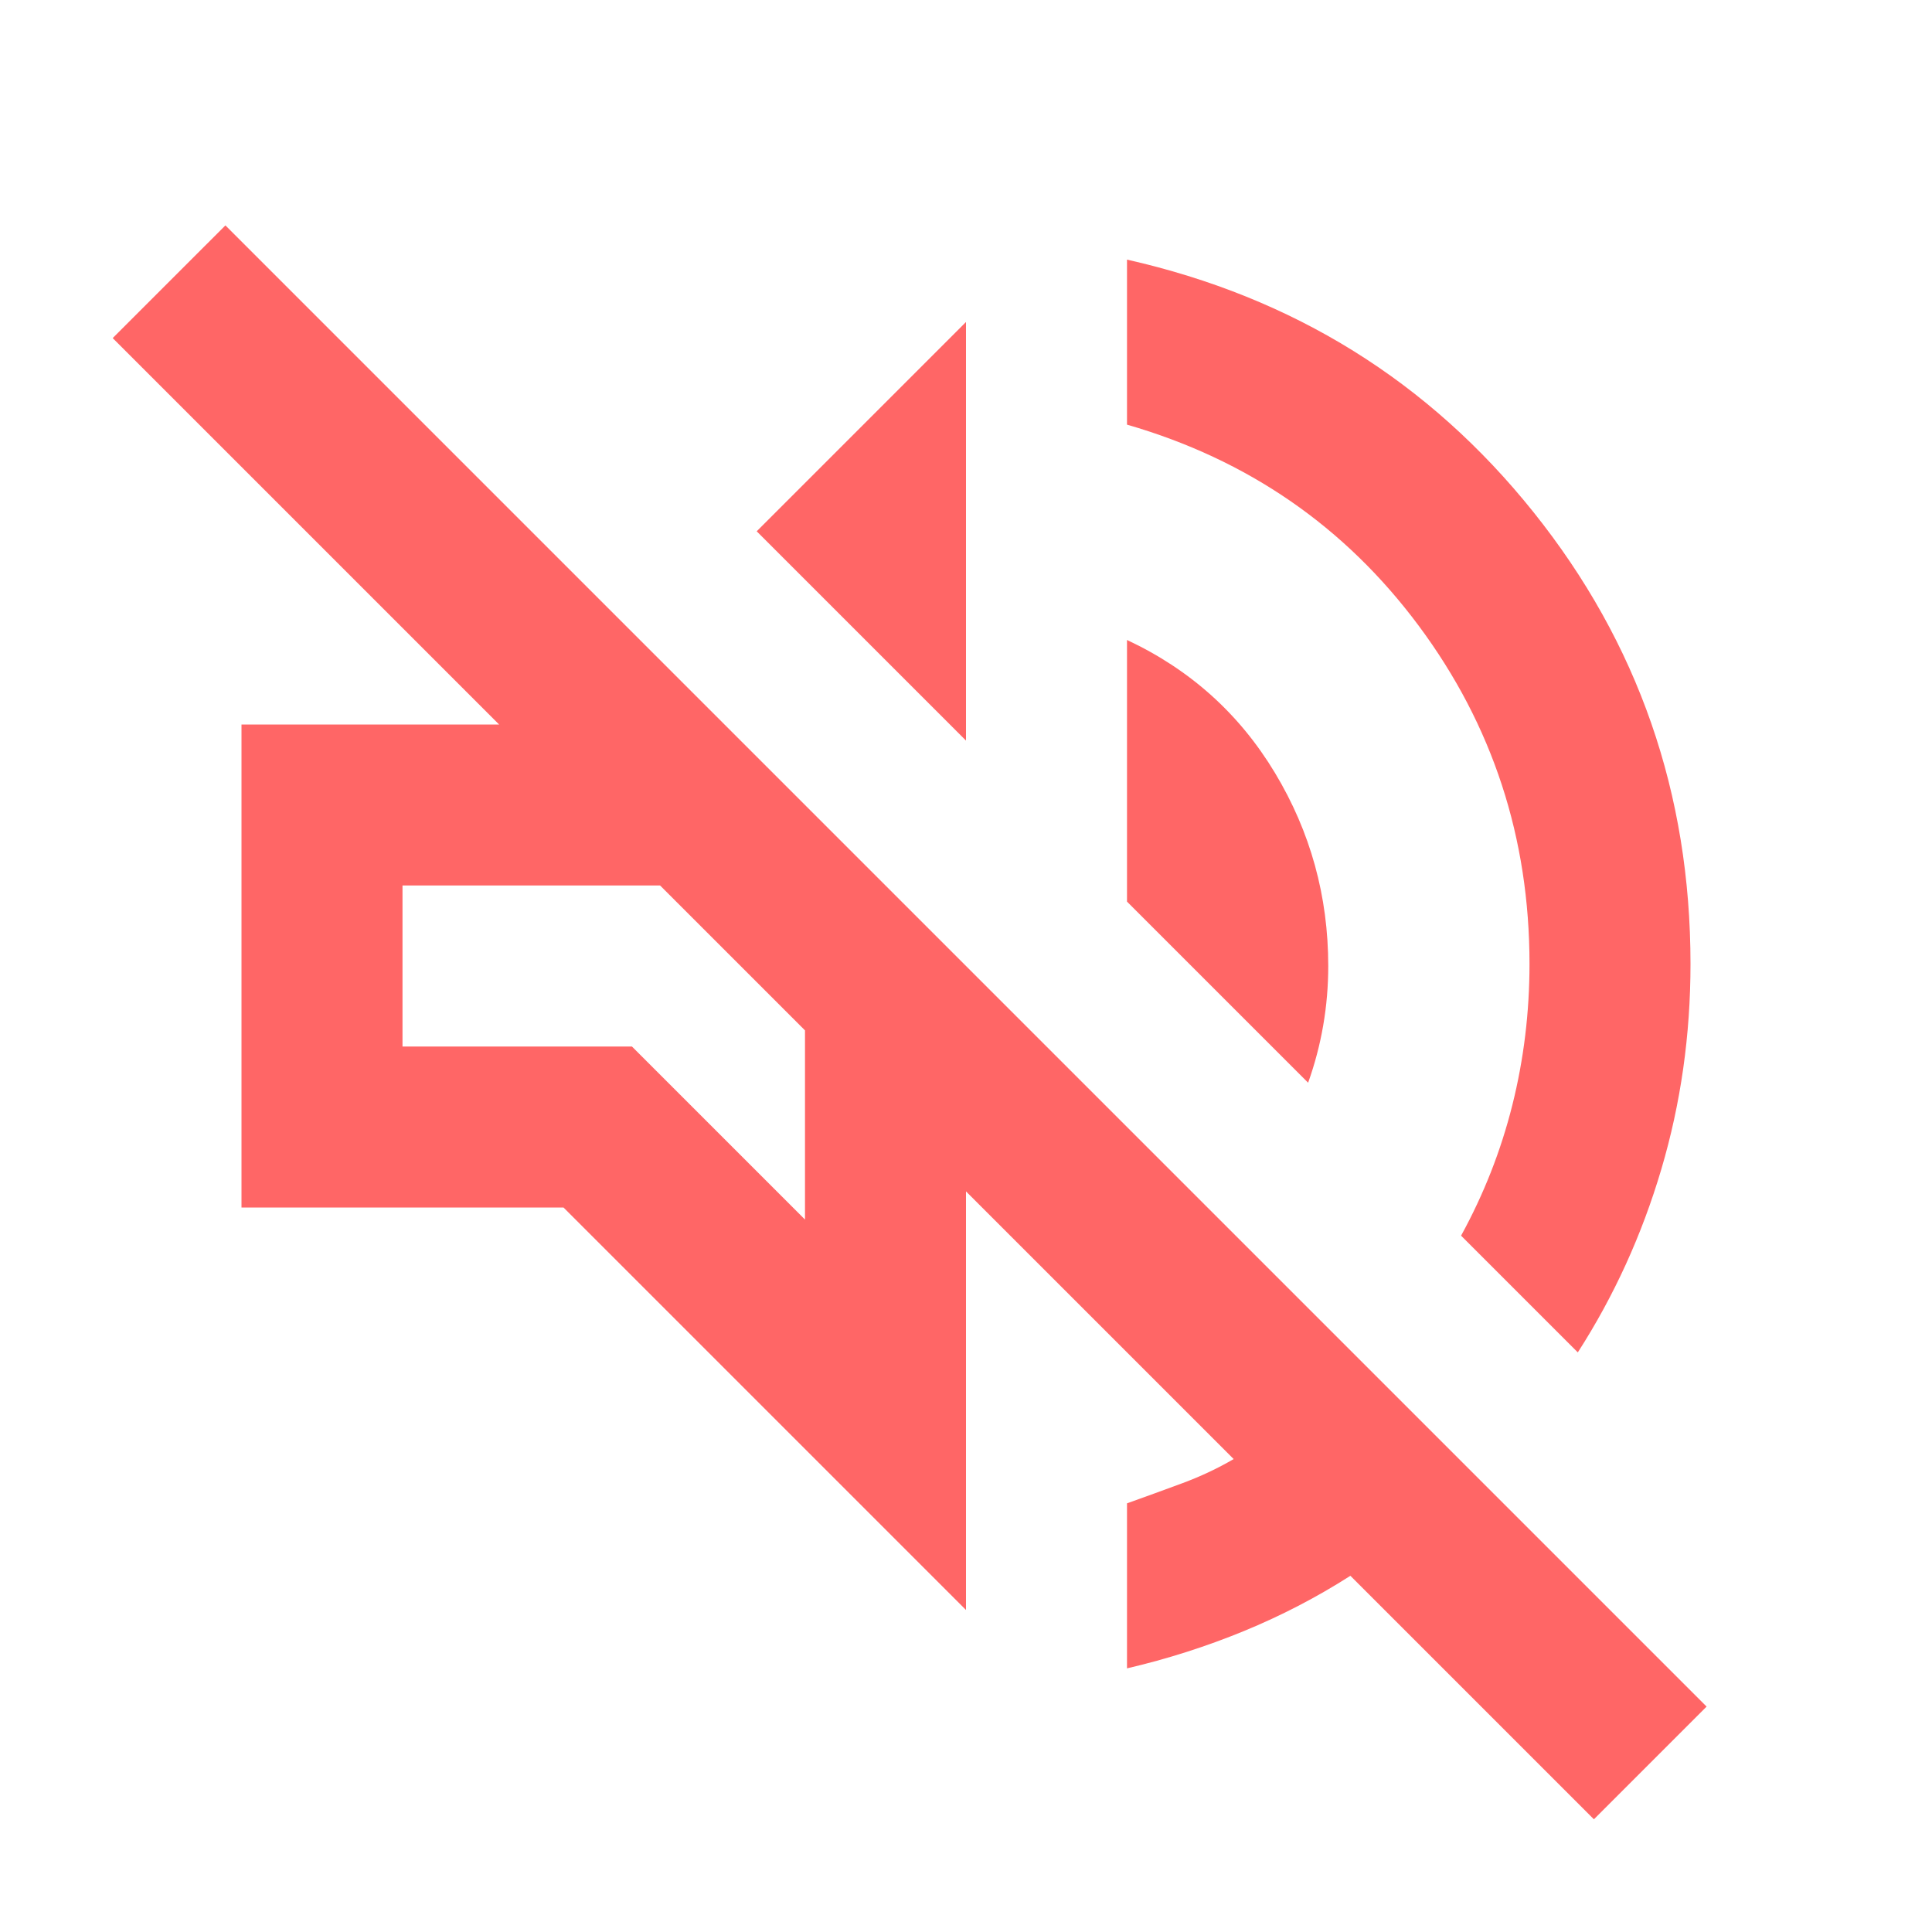
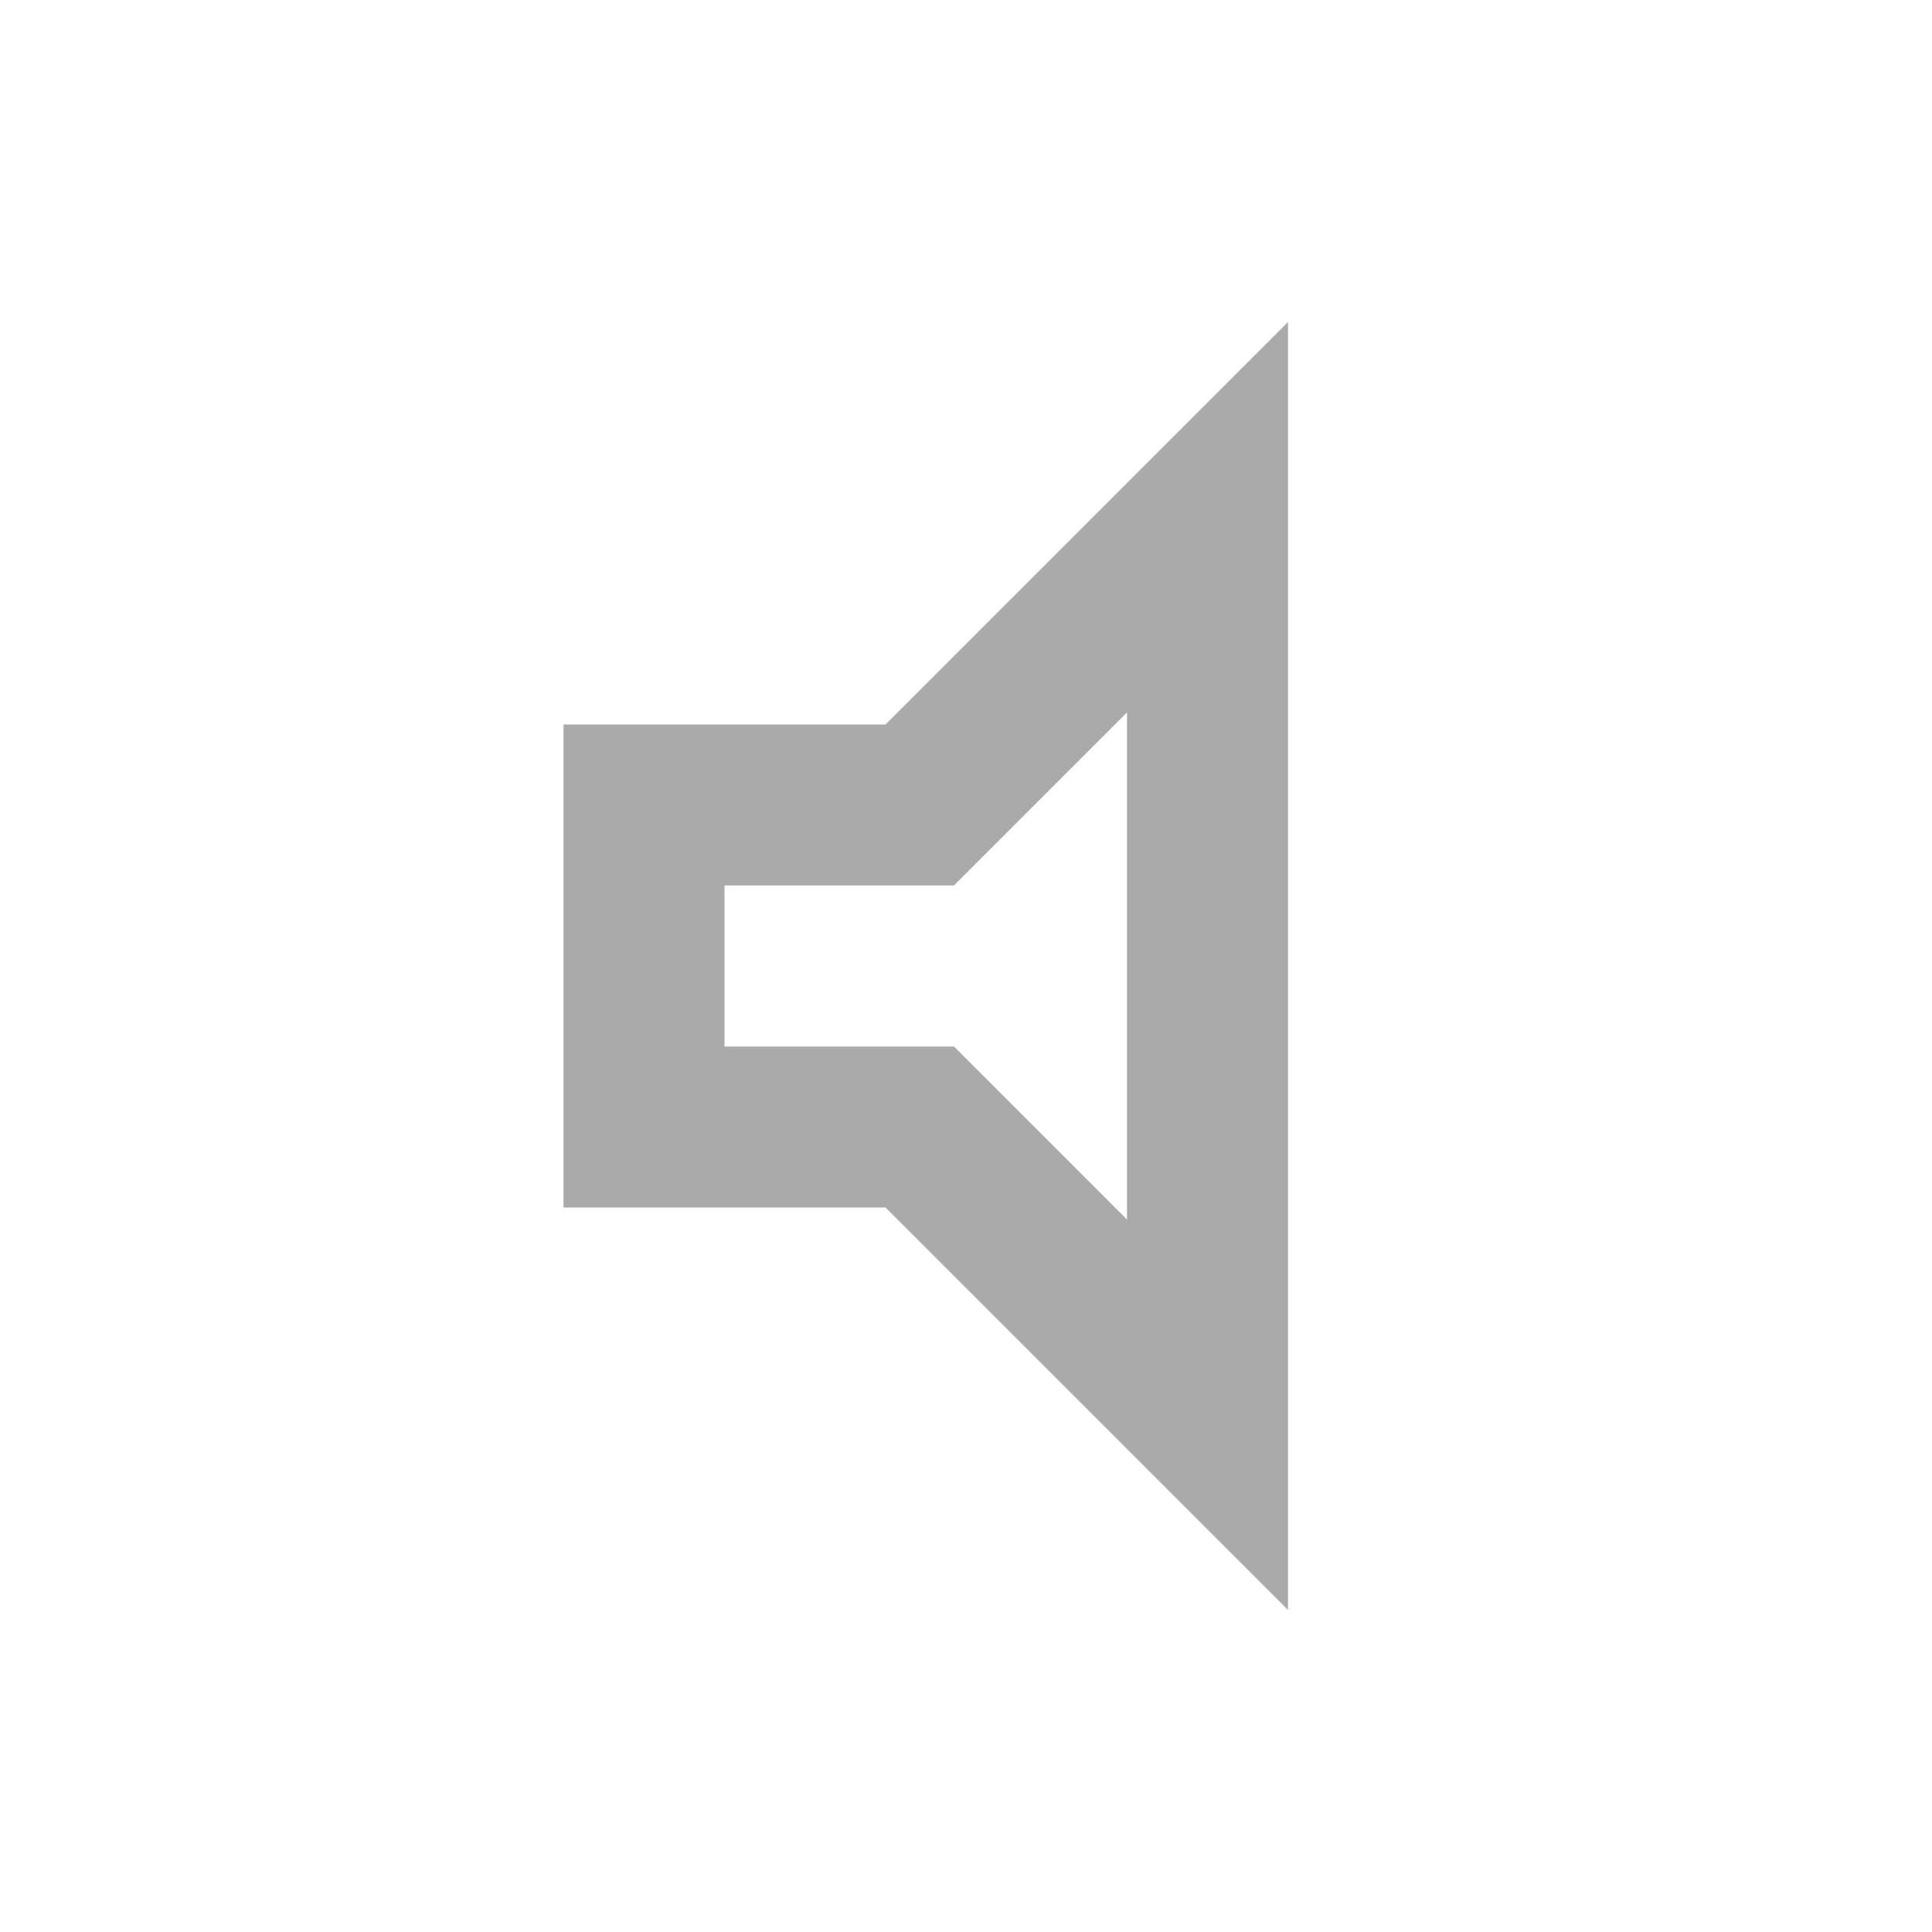
- <svg xmlns="http://www.w3.org/2000/svg" height="24px" viewBox="0 -960 960 960" width="24px" fill="#FF6666">
-   <path d="M792-56 671-177q-25 16-53 27.5T560-131v-82q14-5 27.5-10t25.5-12L480-368v208L280-360H120v-240h128L56-792l56-56 736 736-56 56Zm-8-232-58-58q17-31 25.5-65t8.5-70q0-94-55-168T560-749v-82q124 28 202 125.5T840-481q0 53-14.5 102T784-288ZM650-422l-90-90v-130q47 22 73.5 66t26.5 96q0 15-2.5 29.5T650-422ZM480-592 376-696l104-104v208Zm-80 238v-94l-72-72H200v80h114l86 86Zm-36-130Z" />
+ <svg xmlns="http://www.w3.org/2000/svg" height="24px" viewBox="0 -960 960 960" width="24px" fill="#AAAAAA">
+   <path d="M280-360v-240h160l200-200v640L440-360H280Zm80-80h114l86 86v-252l-86 86H360v80Zm100-40Z" />
</svg>
